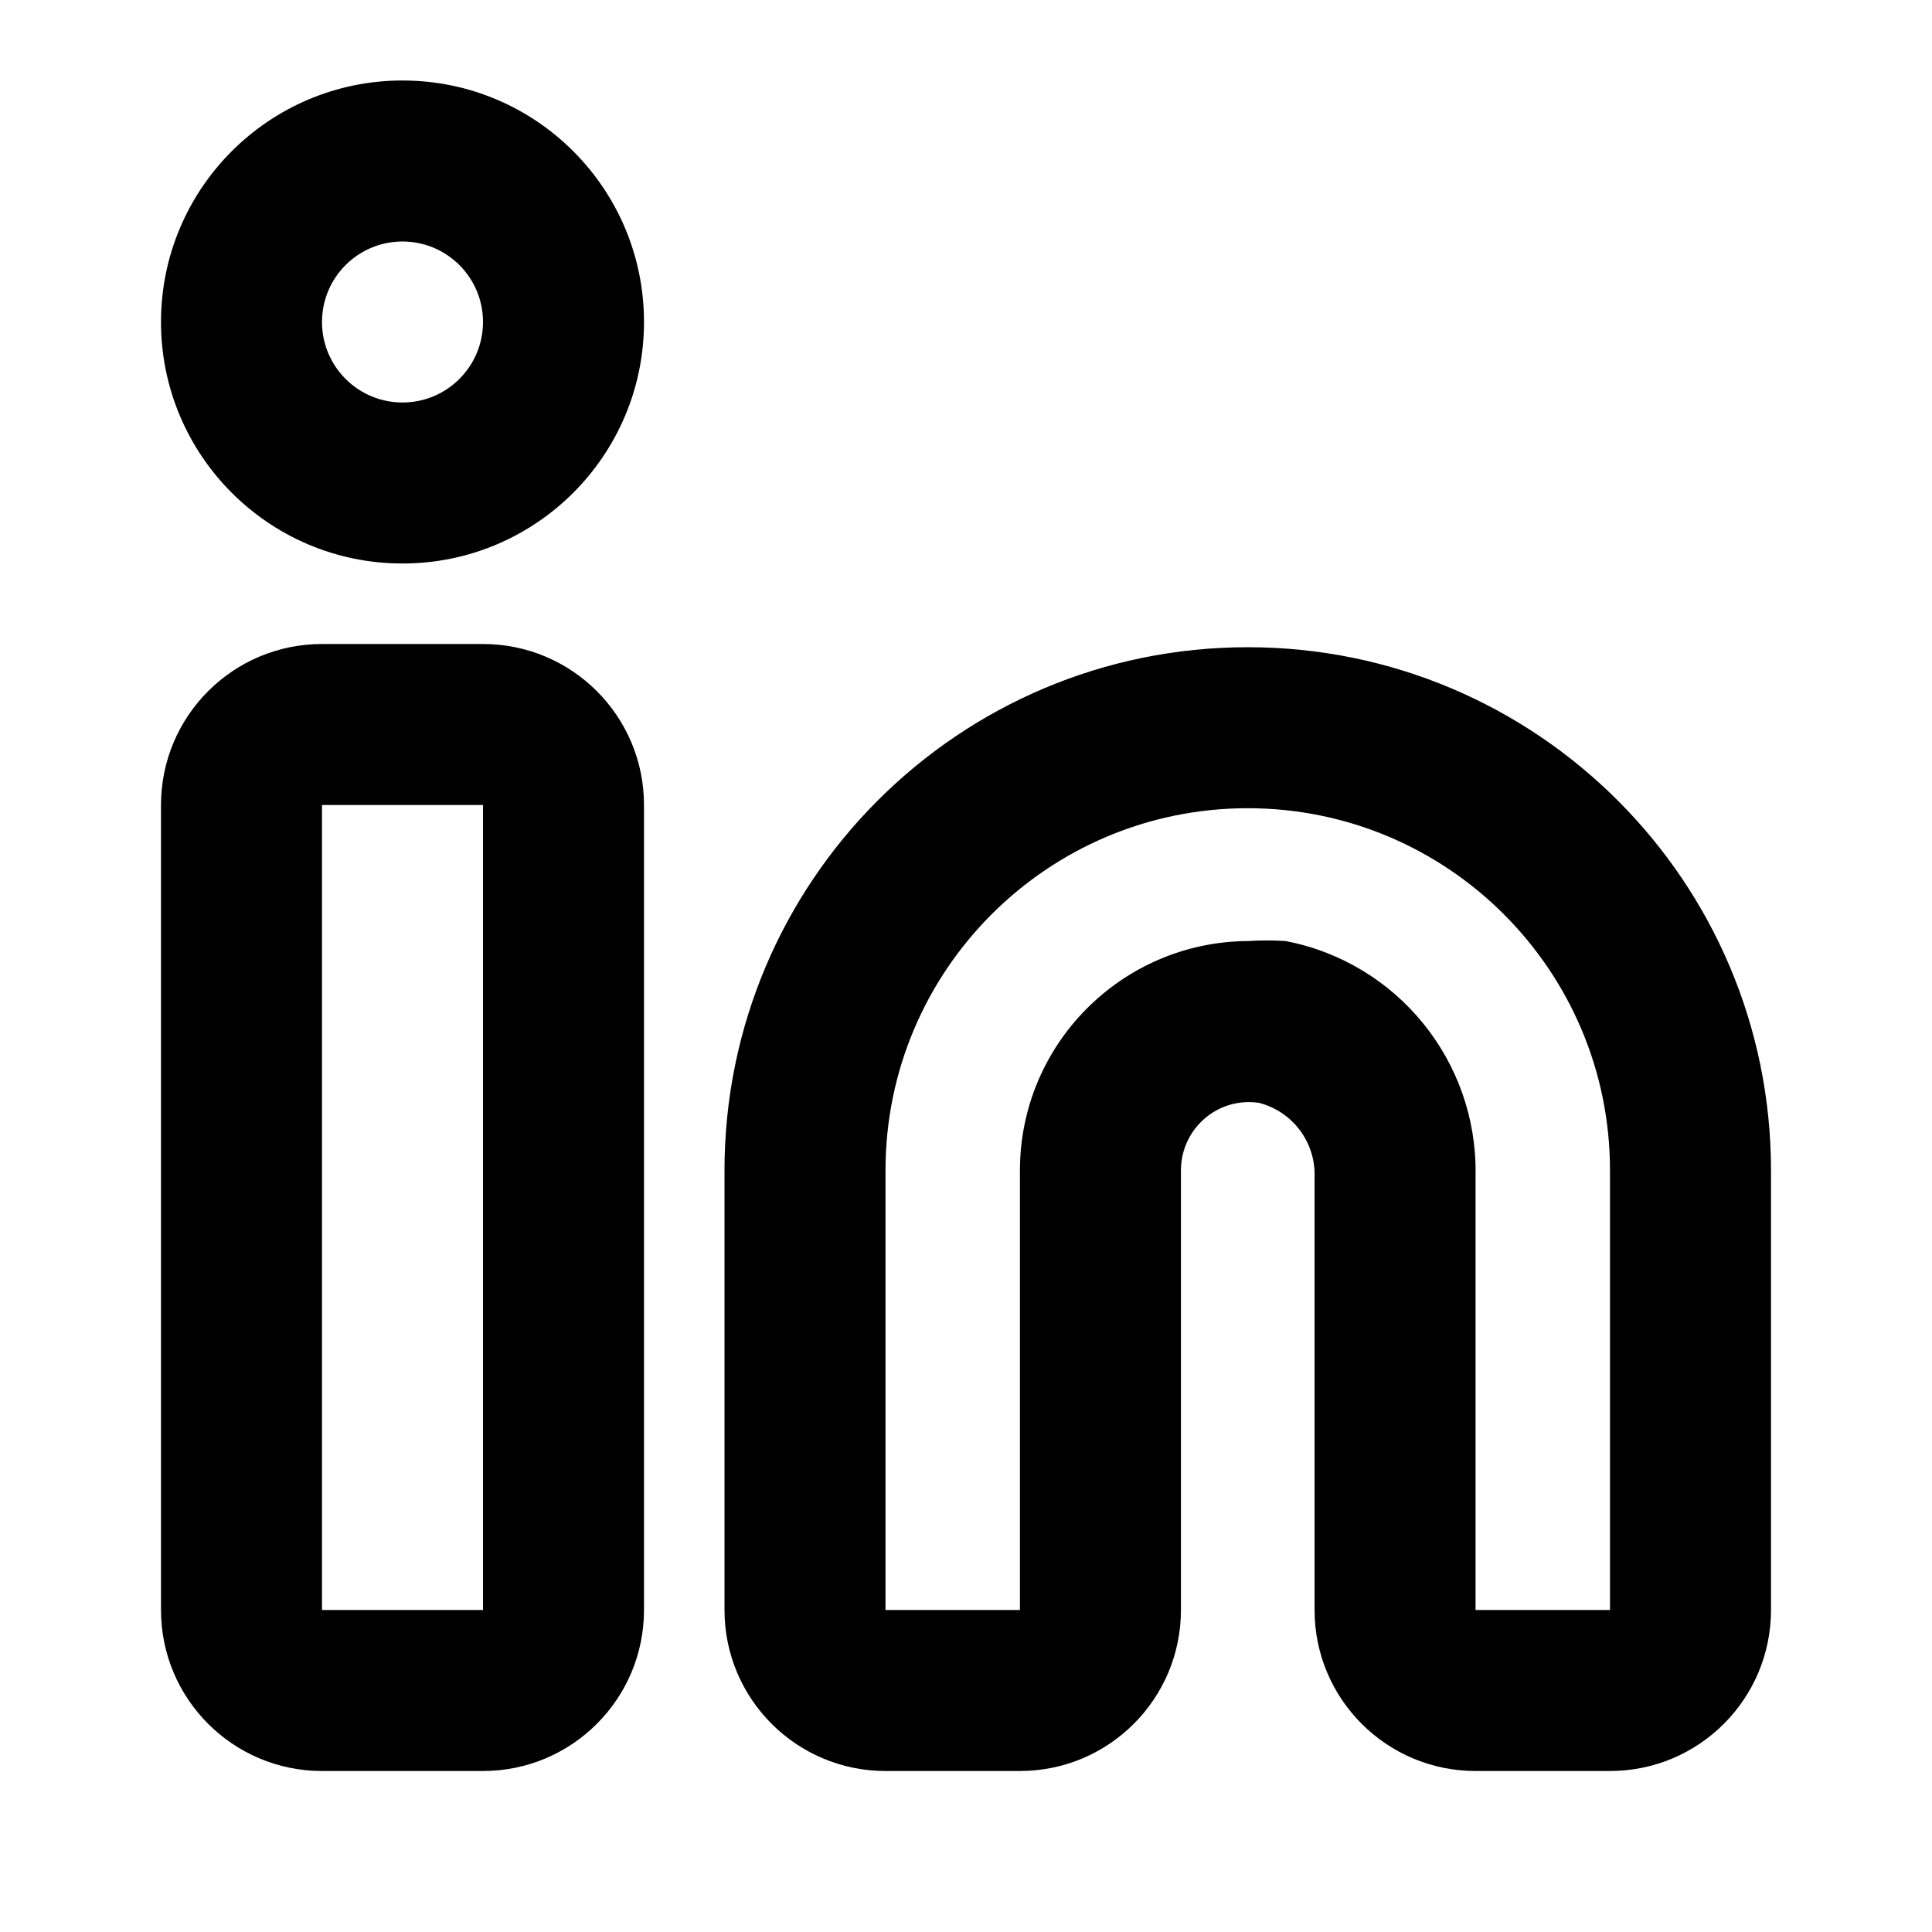
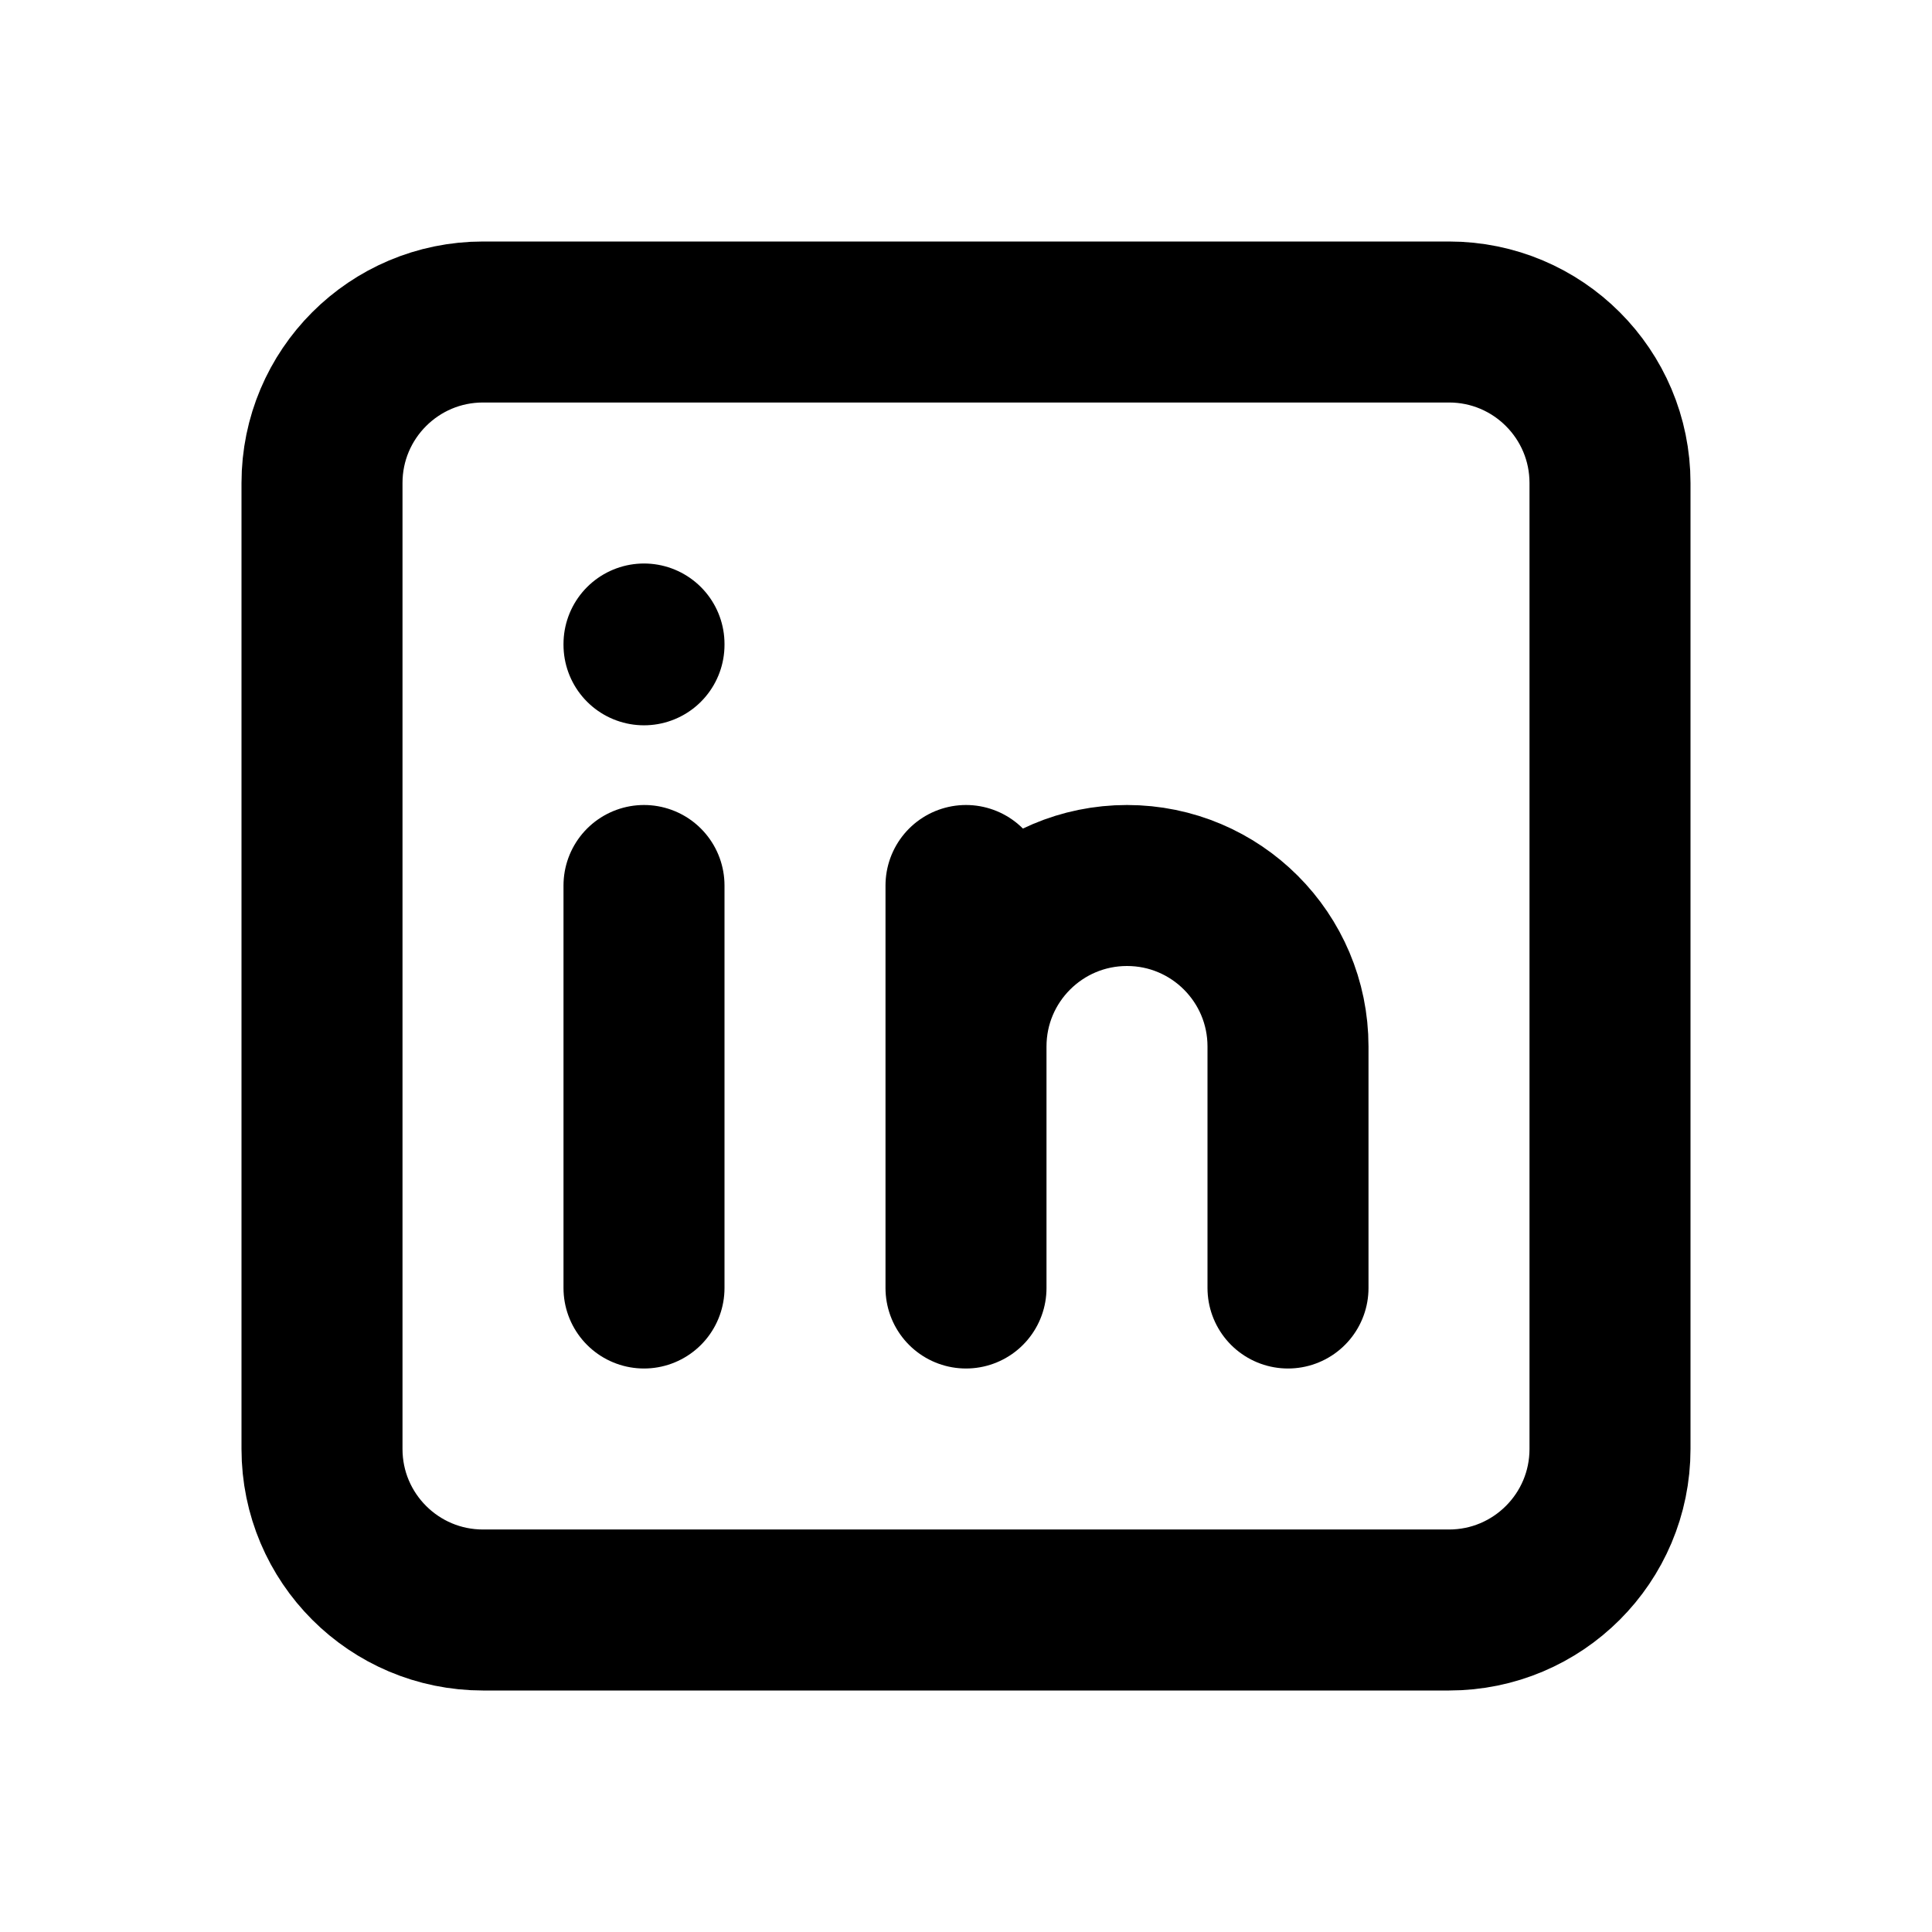
<svg xmlns="http://www.w3.org/2000/svg" width="1em" height="1em" preserveAspectRatio="xMidYMid meet" viewBox="0 0 24 24">
-   <path fill="currentColor" d="M20 22h-1.67a2 2 0 0 1-2-2v-5.37a.92.92 0 0 0-.69-.93a.84.84 0 0 0-.67.19a.85.85 0 0 0-.3.65V20a2 2 0 0 1-2 2H11a2 2 0 0 1-2-2v-5.46a6.5 6.5 0 1 1 13 0V20a2 2 0 0 1-2 2Zm-4.5-10.31a3.73 3.73 0 0 1 .47 0a2.91 2.91 0 0 1 2.36 2.9V20H20v-5.46a4.5 4.5 0 1 0-9 0V20h1.67v-5.46a2.85 2.85 0 0 1 2.83-2.85ZM6 22H4a2 2 0 0 1-2-2V10a2 2 0 0 1 2-2h2a2 2 0 0 1 2 2v10a2 2 0 0 1-2 2ZM4 10v10h2V10Zm1-3a3 3 0 1 1 3-3a3 3 0 0 1-3 3Zm0-4a1 1 0 1 0 1 1a1 1 0 0 0-1-1Z" />
+   <g fill="none" stroke="currentColor" stroke-linecap="round" stroke-linejoin="round" stroke-width="2">
+     <rect width="16" height="16" x="4" y="4" rx="2" />
+     <path d="M8 11v5m0-8v.01M12 16v-5m4 5v-3a2 2 0 0 0-4 0" />
+   </g>
</svg>
